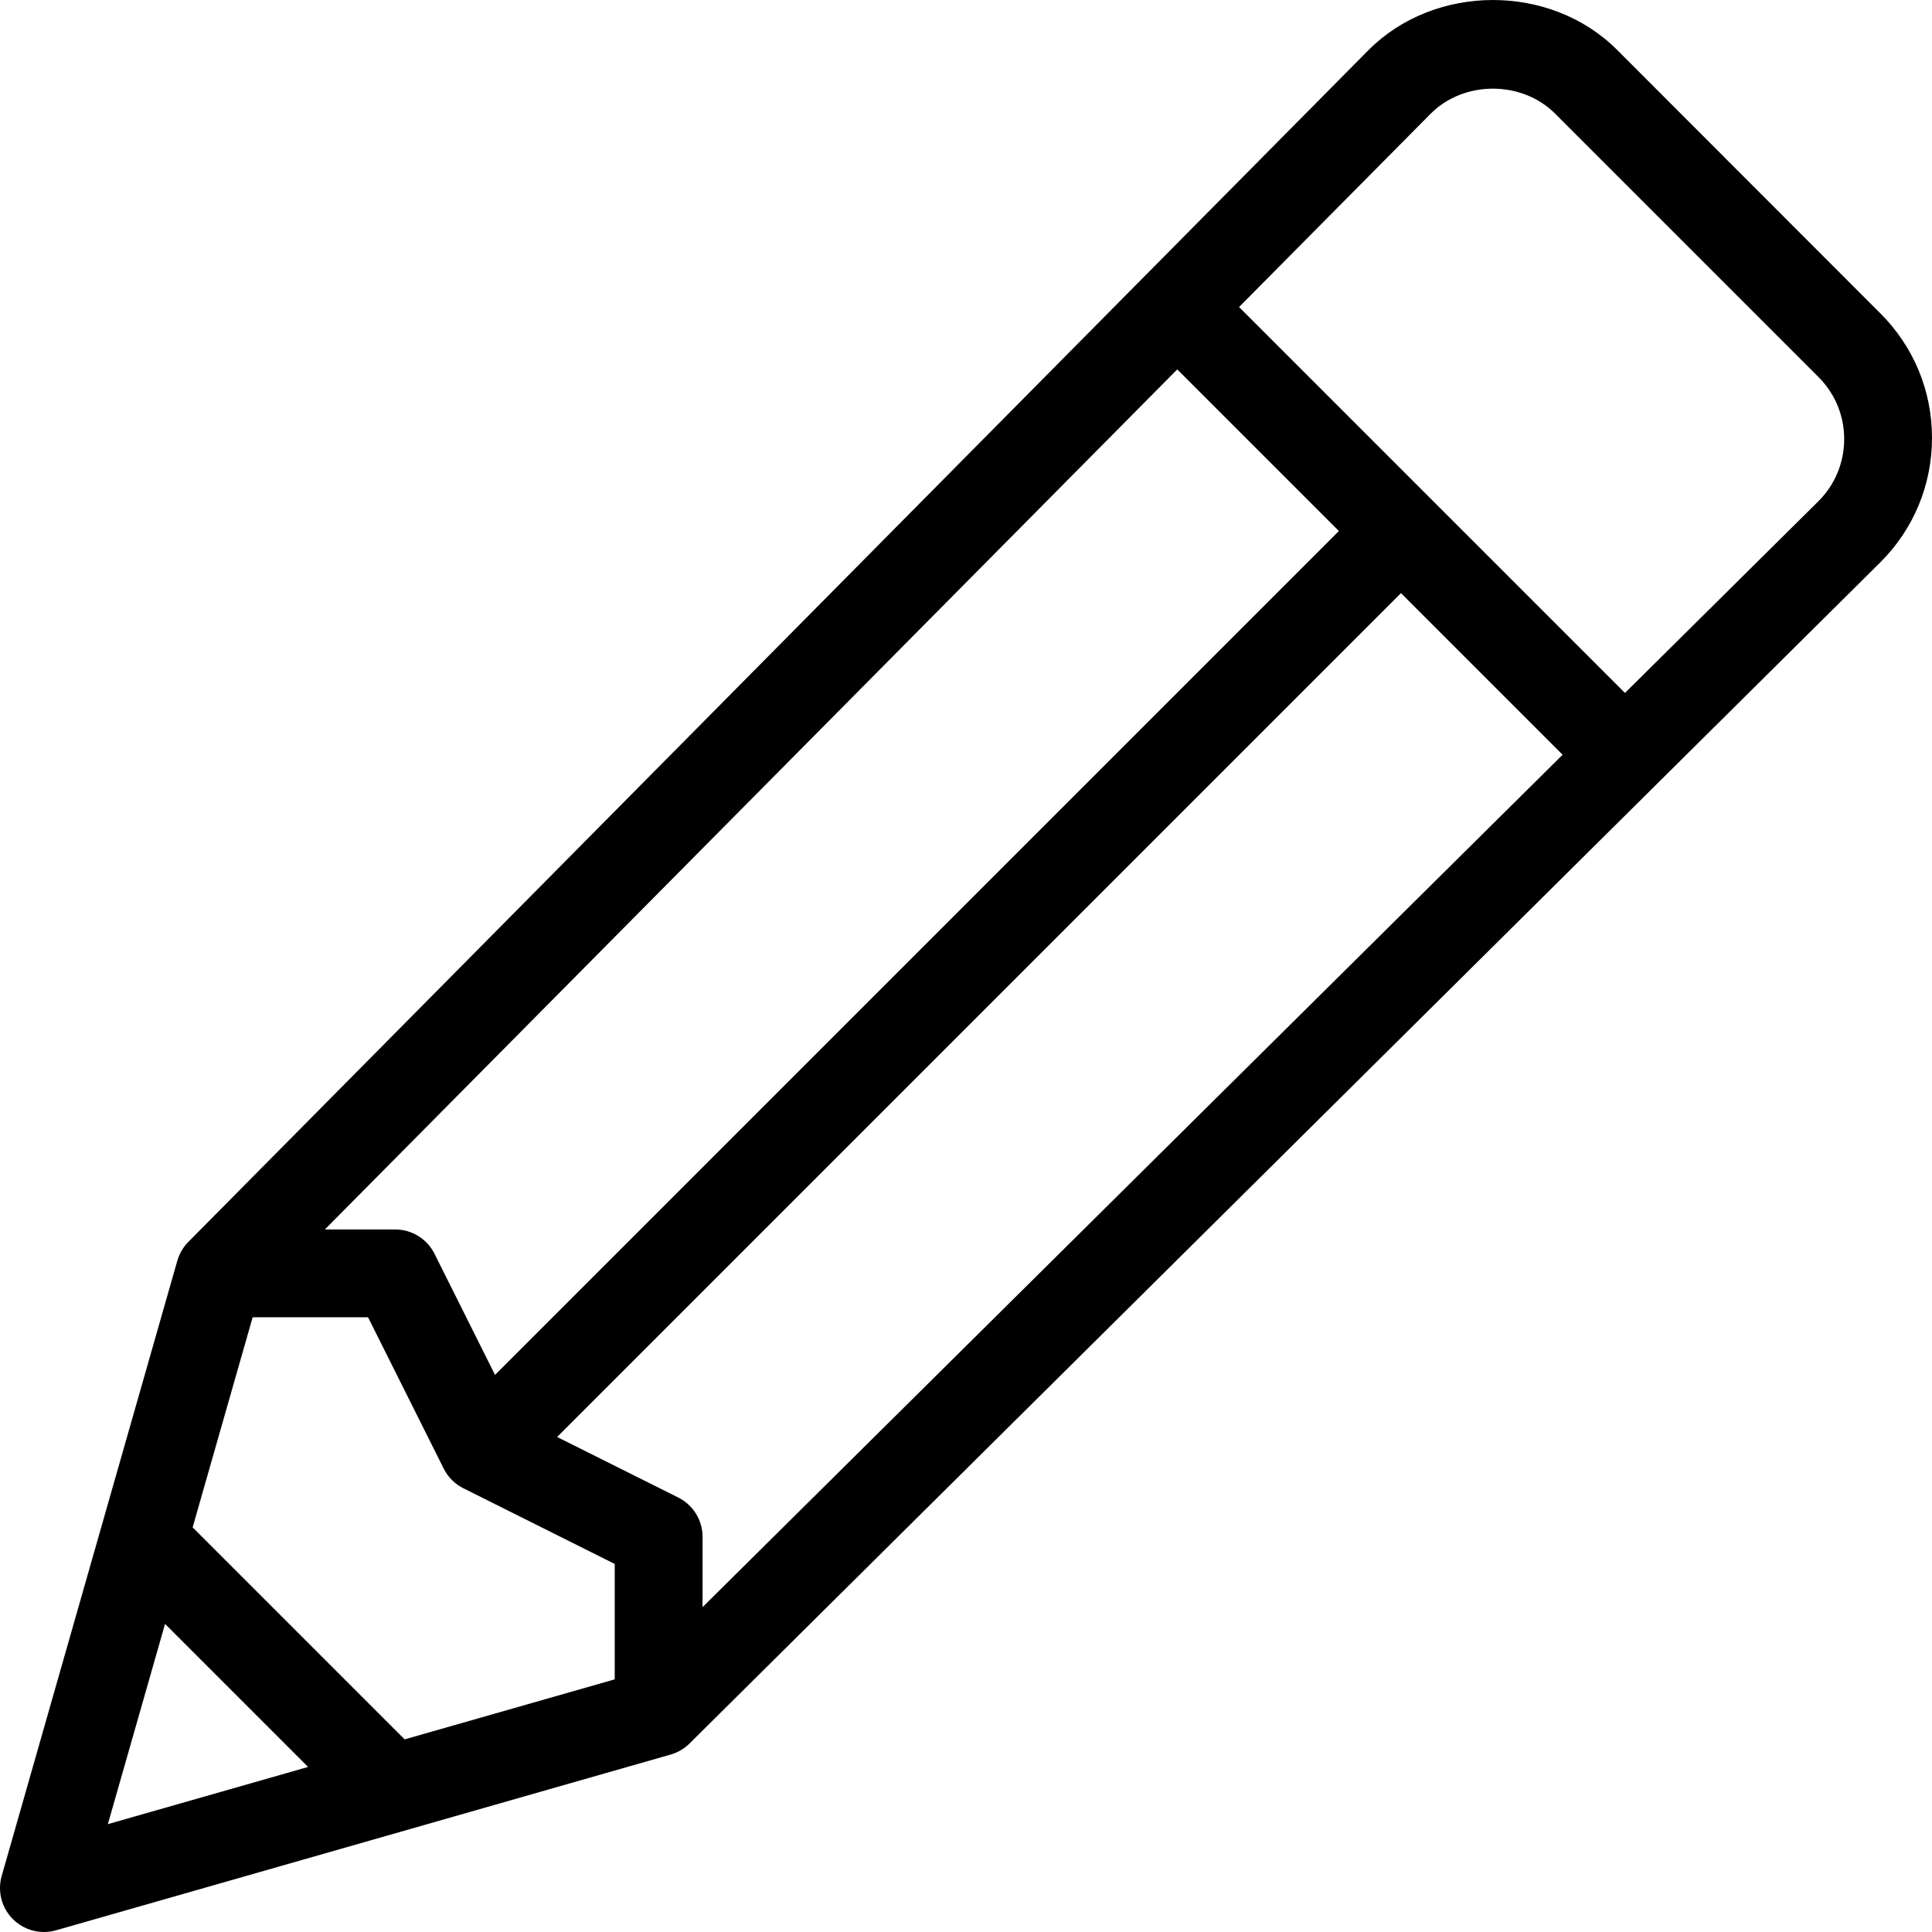
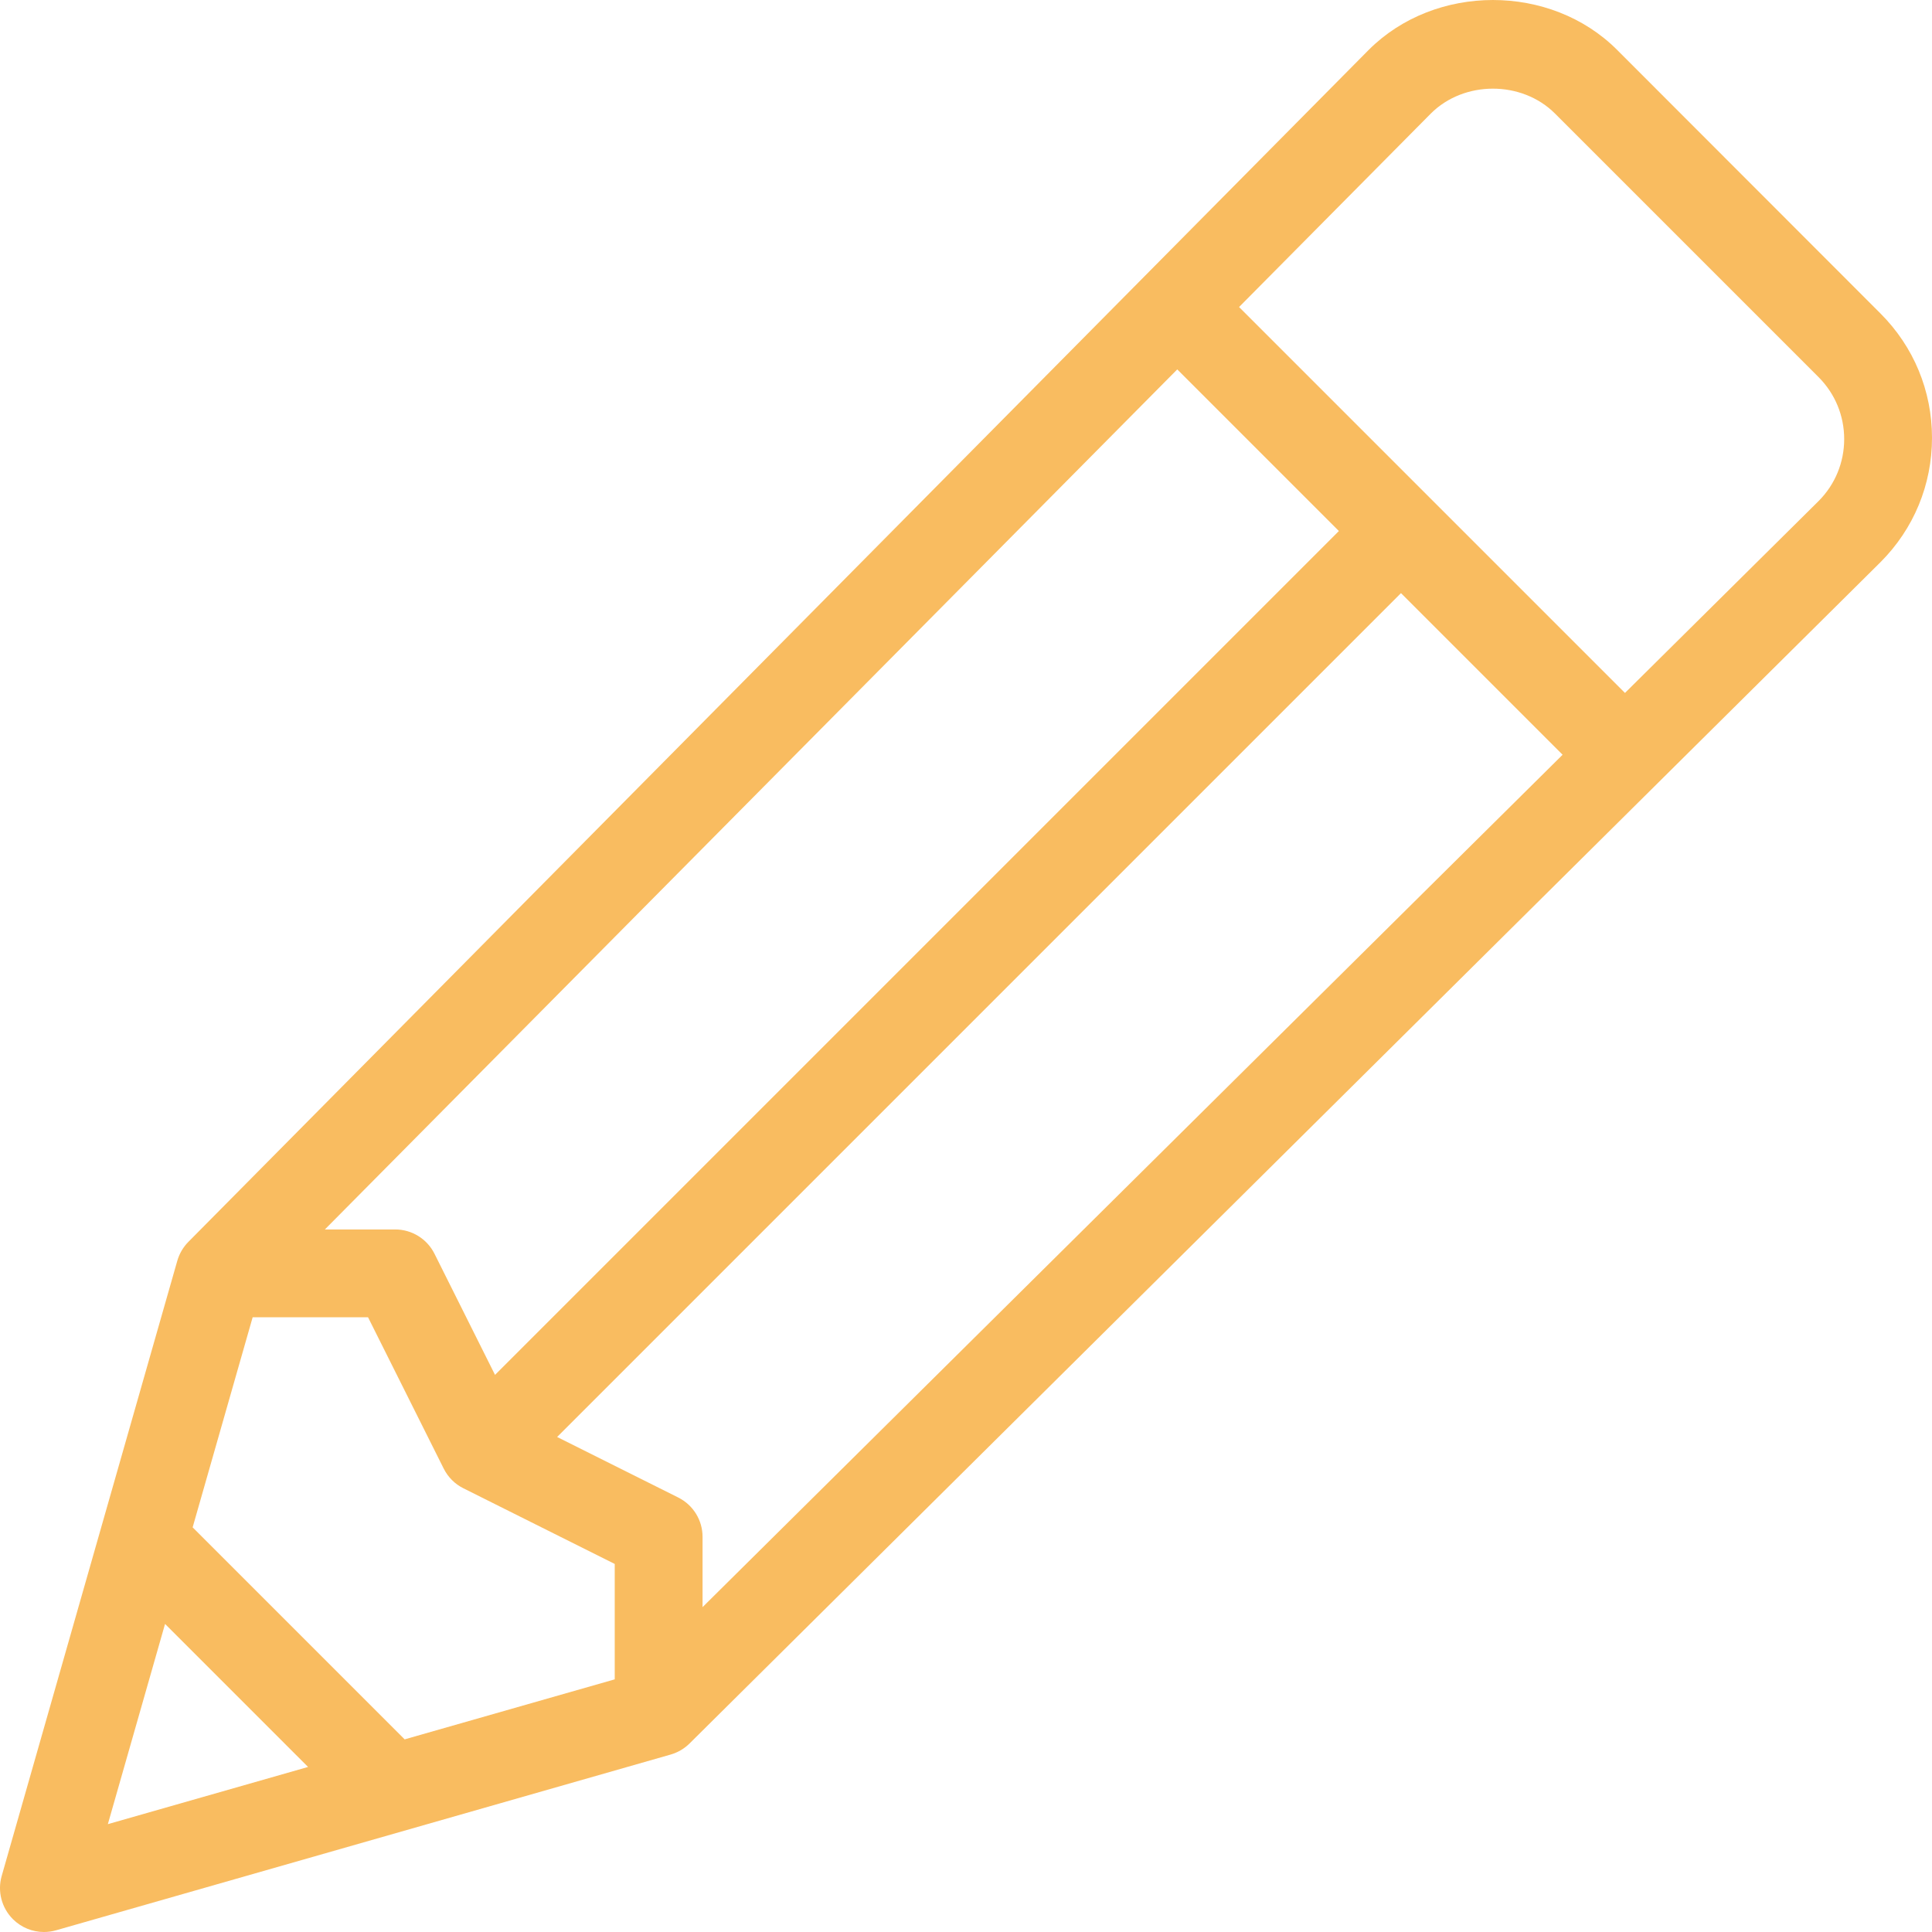
<svg xmlns="http://www.w3.org/2000/svg" version="1.1" id="Layer_1" x="0px" y="0px" viewBox="0 0 469.336 469.336" style="enable-background:new 0 0 469.336 469.336;" xml:space="preserve">
  <g>
    <g>
-       <path d="M456.836,76.168l-64-64.054c-16.125-16.139-44.177-16.17-60.365,0.031L45.763,301.682    c-1.271,1.282-2.188,2.857-2.688,4.587L0.409,455.73c-1.063,3.722-0.021,7.736,2.719,10.478c2.031,2.033,4.75,3.128,7.542,3.128    c0.979,0,1.969-0.136,2.927-0.407l149.333-42.703c1.729-0.5,3.302-1.418,4.583-2.69l289.323-286.983    c8.063-8.069,12.5-18.787,12.5-30.192S464.899,84.237,456.836,76.168z M285.989,89.737l39.264,39.264L120.257,333.998    l-14.712-29.434c-1.813-3.615-5.5-5.896-9.542-5.896H78.921L285.989,89.737z M26.201,443.137L40.095,394.5l34.742,34.742    L26.201,443.137z M149.336,407.96l-51.035,14.579l-51.503-51.503l14.579-51.035h28.031l18.385,36.771    c1.031,2.063,2.708,3.74,4.771,4.771l36.771,18.385V407.96z M170.67,390.417v-17.082c0-4.042-2.281-7.729-5.896-9.542    l-29.434-14.712l204.996-204.996l39.264,39.264L170.67,390.417z M441.784,121.72l-47.033,46.613l-93.747-93.747l46.582-47.001    c8.063-8.063,22.104-8.063,30.167,0l64,64c4.031,4.031,6.25,9.385,6.25,15.083S445.784,117.72,441.784,121.72z" />
+       <path fill="#F9BC60" d="M456.836,76.168l-64-64.054c-16.125-16.139-44.177-16.17-60.365,0.031L45.763,301.682    c-1.271,1.282-2.188,2.857-2.688,4.587L0.409,455.73c-1.063,3.722-0.021,7.736,2.719,10.478c2.031,2.033,4.75,3.128,7.542,3.128    c0.979,0,1.969-0.136,2.927-0.407l149.333-42.703c1.729-0.5,3.302-1.418,4.583-2.69l289.323-286.983    c8.063-8.069,12.5-18.787,12.5-30.192S464.899,84.237,456.836,76.168z M285.989,89.737l39.264,39.264L120.257,333.998    l-14.712-29.434c-1.813-3.615-5.5-5.896-9.542-5.896H78.921L285.989,89.737z M26.201,443.137L40.095,394.5l34.742,34.742    L26.201,443.137z M149.336,407.96l-51.035,14.579l-51.503-51.503l14.579-51.035h28.031l18.385,36.771    c1.031,2.063,2.708,3.74,4.771,4.771l36.771,18.385V407.96z M170.67,390.417v-17.082c0-4.042-2.281-7.729-5.896-9.542    l-29.434-14.712l204.996-204.996l39.264,39.264L170.67,390.417z M441.784,121.72l-47.033,46.613l-93.747-93.747l46.582-47.001    c8.063-8.063,22.104-8.063,30.167,0l64,64c4.031,4.031,6.25,9.385,6.25,15.083S445.784,117.72,441.784,121.72z" />
    </g>
  </g>
  <g>
</g>
  <g>
</g>
  <g>
</g>
  <g>
</g>
  <g>
</g>
  <g>
</g>
  <g>
</g>
  <g>
</g>
  <g>
</g>
  <g>
</g>
  <g>
</g>
  <g>
</g>
  <g>
</g>
  <g>
</g>
  <g>
</g>
</svg>
